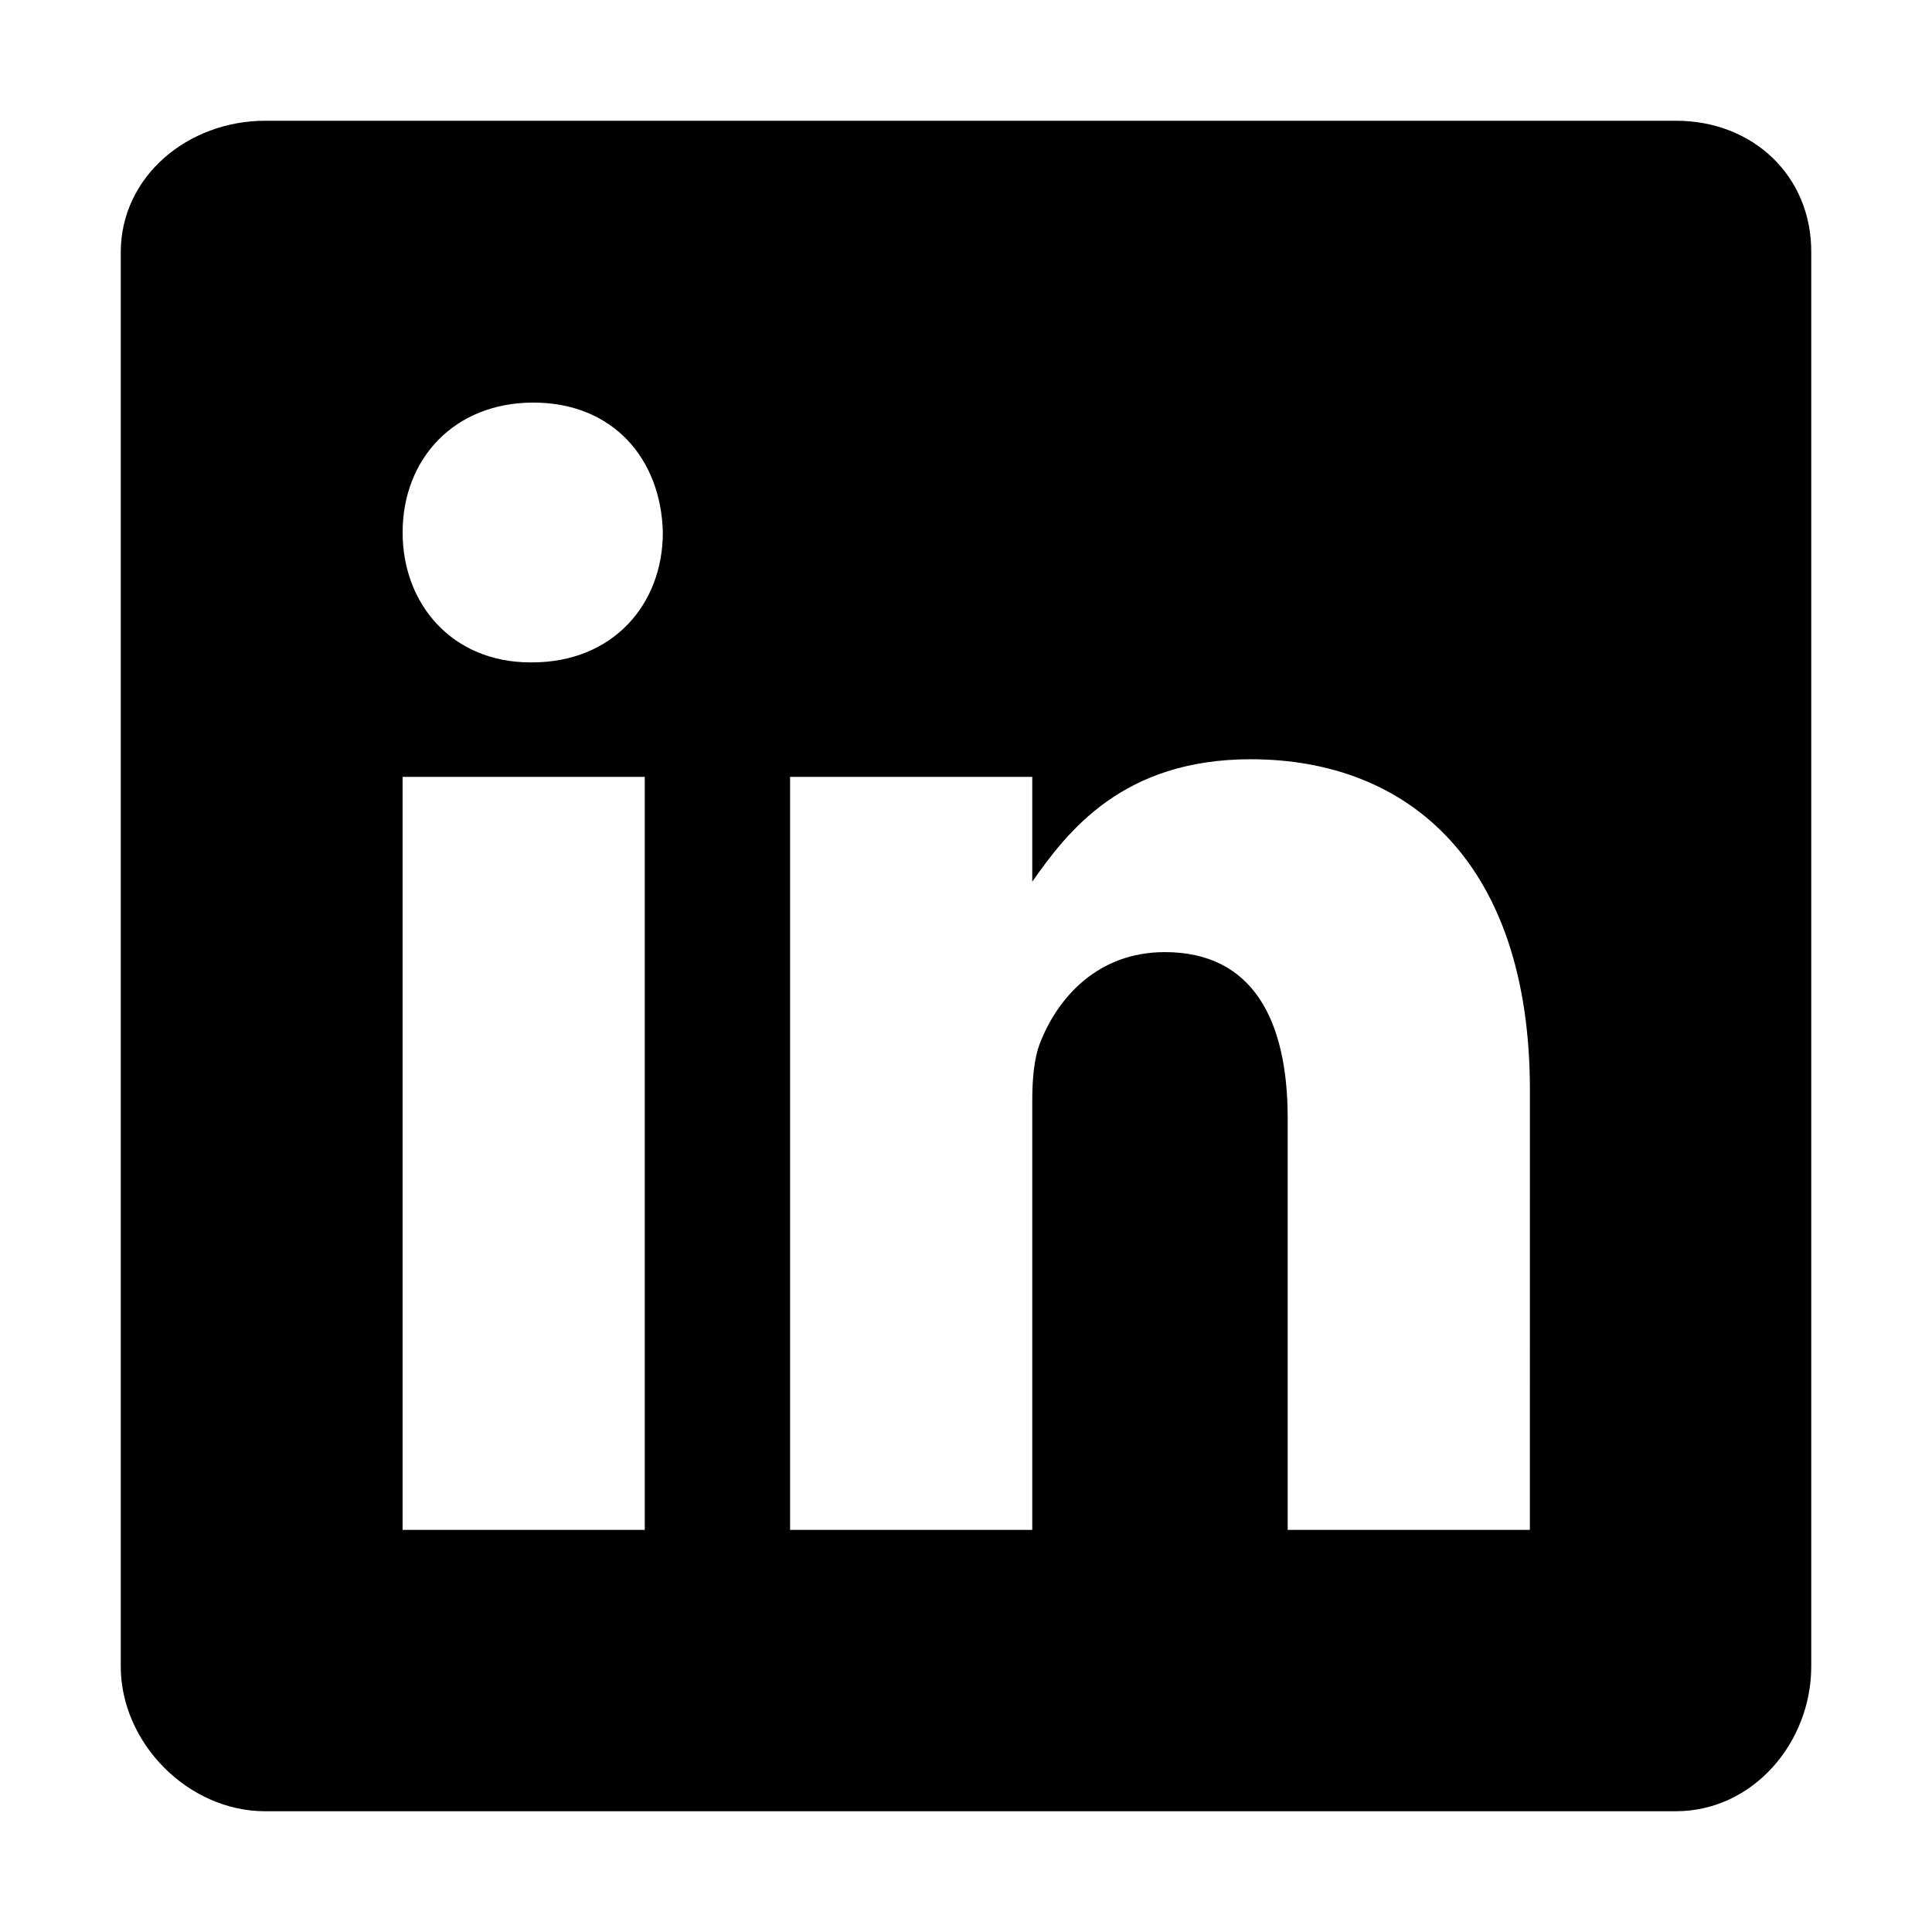
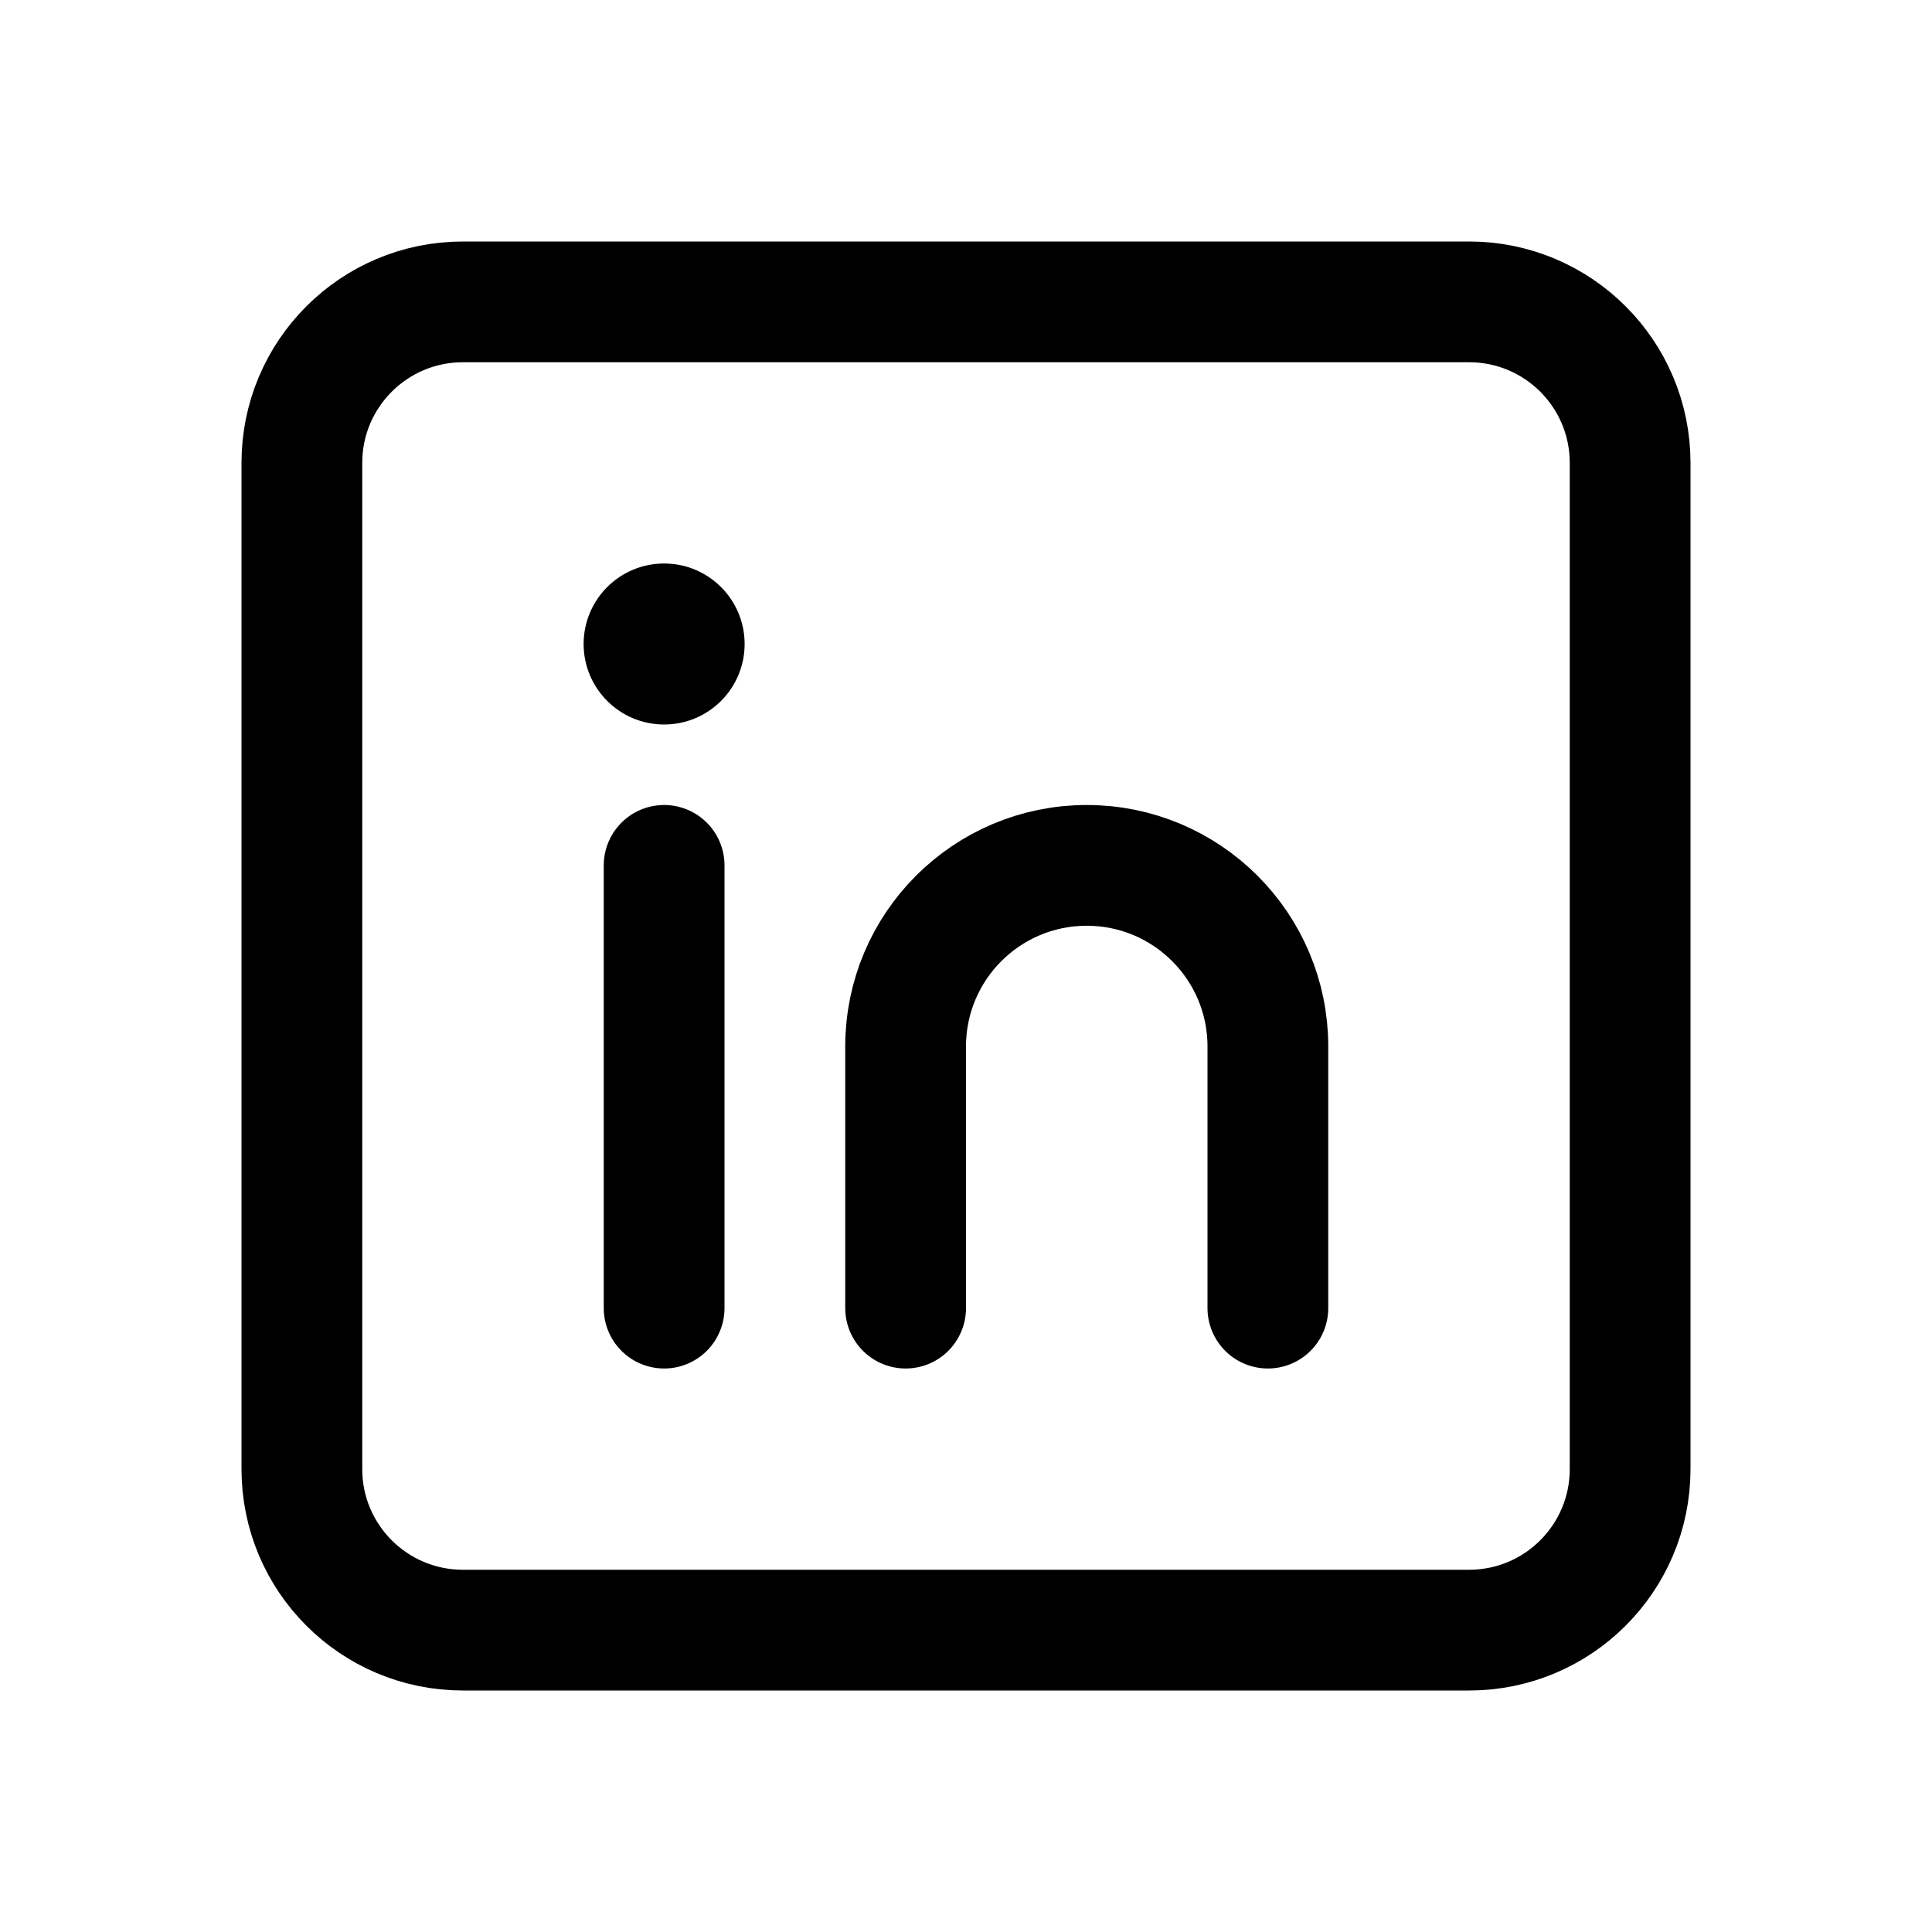
- <svg xmlns="http://www.w3.org/2000/svg" class="ionicon" viewBox="0 0 512 512">
-   <path d="M444.17 32H70.28C49.85 32 32 46.7 32 66.89v374.72C32 461.91 49.85 480 70.28 480h373.78c20.54 0 35.94-18.21 35.94-38.39V66.89C480.12 46.7 464.6 32 444.17 32zm-273.3 373.43h-64.18V205.88h64.18zM141 175.54h-.46c-20.54 0-33.84-15.29-33.84-34.43 0-19.49 13.65-34.42 34.65-34.42s33.85 14.82 34.31 34.42c-.01 19.14-13.31 34.43-34.66 34.43zm264.43 229.89h-64.18V296.32c0-26.14-9.34-44-32.56-44-17.74 0-28.24 12-32.91 23.69-1.75 4.2-2.22 9.92-2.22 15.76v113.66h-64.18V205.88h64.18v27.77c9.34-13.3 23.93-32.44 57.88-32.44 42.13 0 74 27.77 74 87.64z" />
+ <svg xmlns="http://www.w3.org/2000/svg" width="800px" height="800px" viewBox="0 0 192 192" fill="none">
+   <rect width="132" height="132" x="30" y="30" stroke="#000000" stroke-width="12" rx="16" />
+   <path stroke="#000000" stroke-linecap="round" stroke-linejoin="round" stroke-width="12" d="M66 86v44" />
+   <circle cx="66" cy="64" r="8" fill="#000000" />
+   <path stroke="#000000" stroke-linecap="round" stroke-width="12" d="M126 130v-26c0-9.941-8.059-18-18-18v0c-9.941 0-18 8.059-18 18v26" />
</svg>
